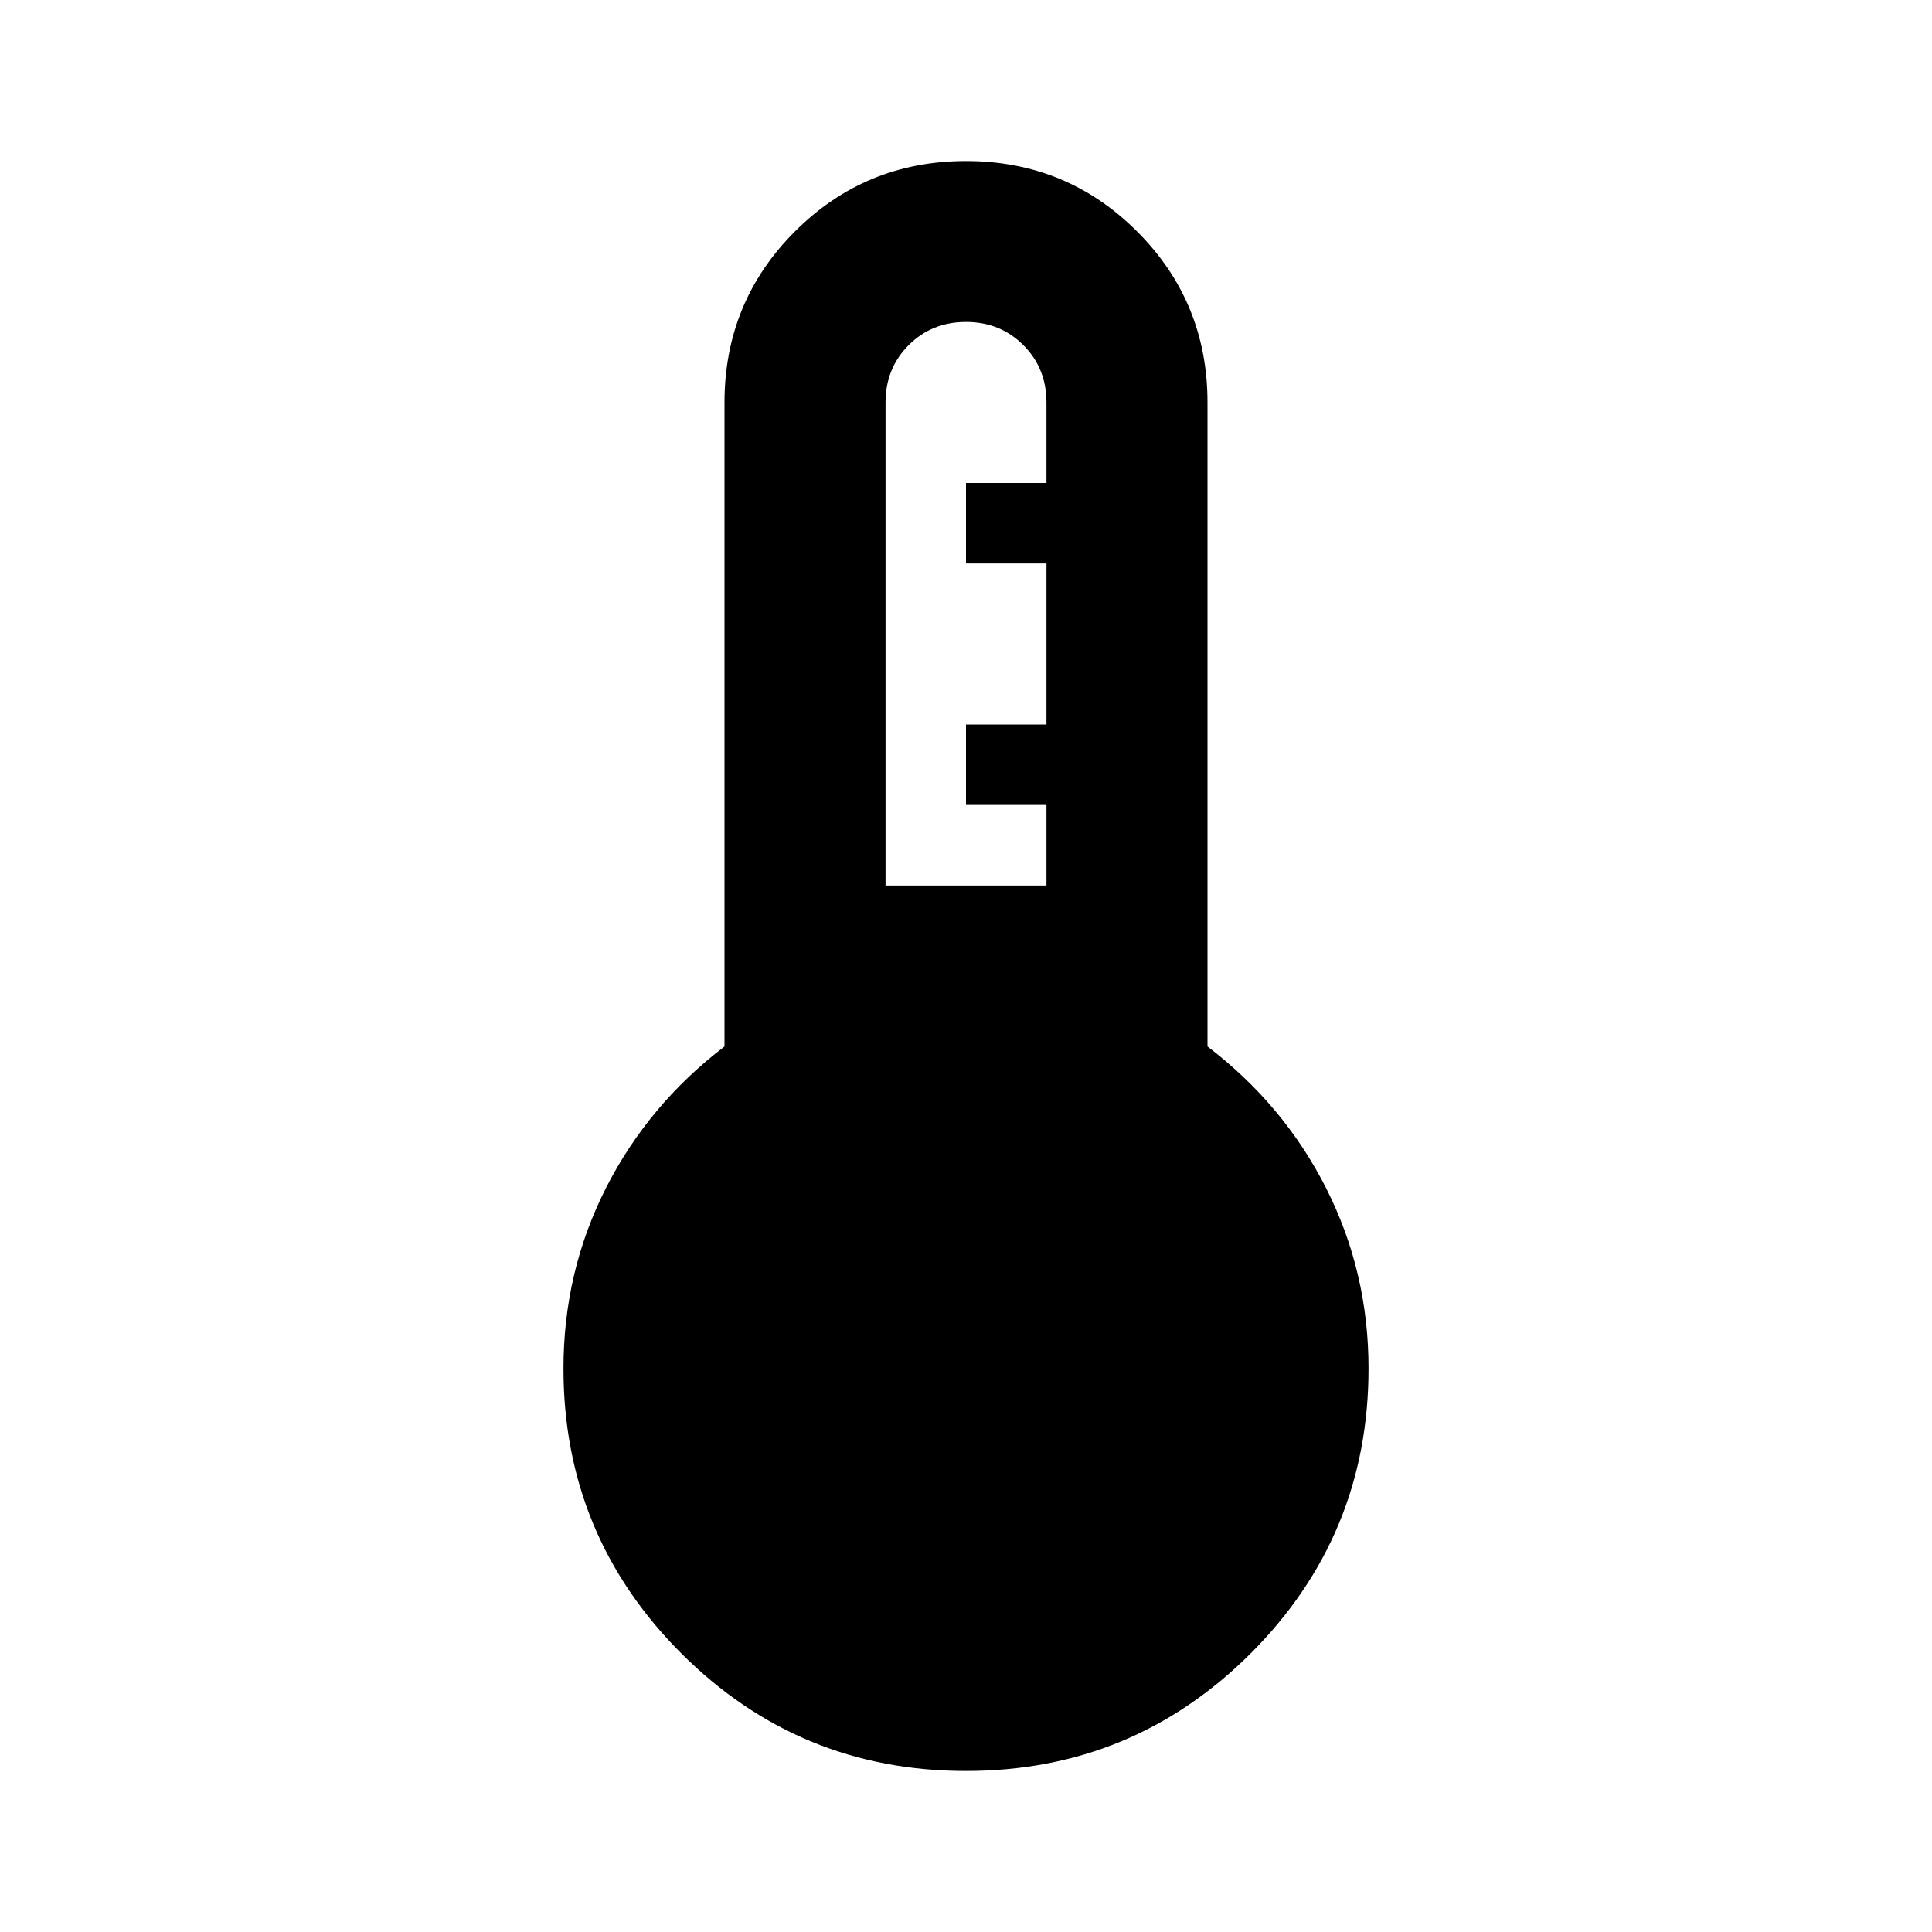
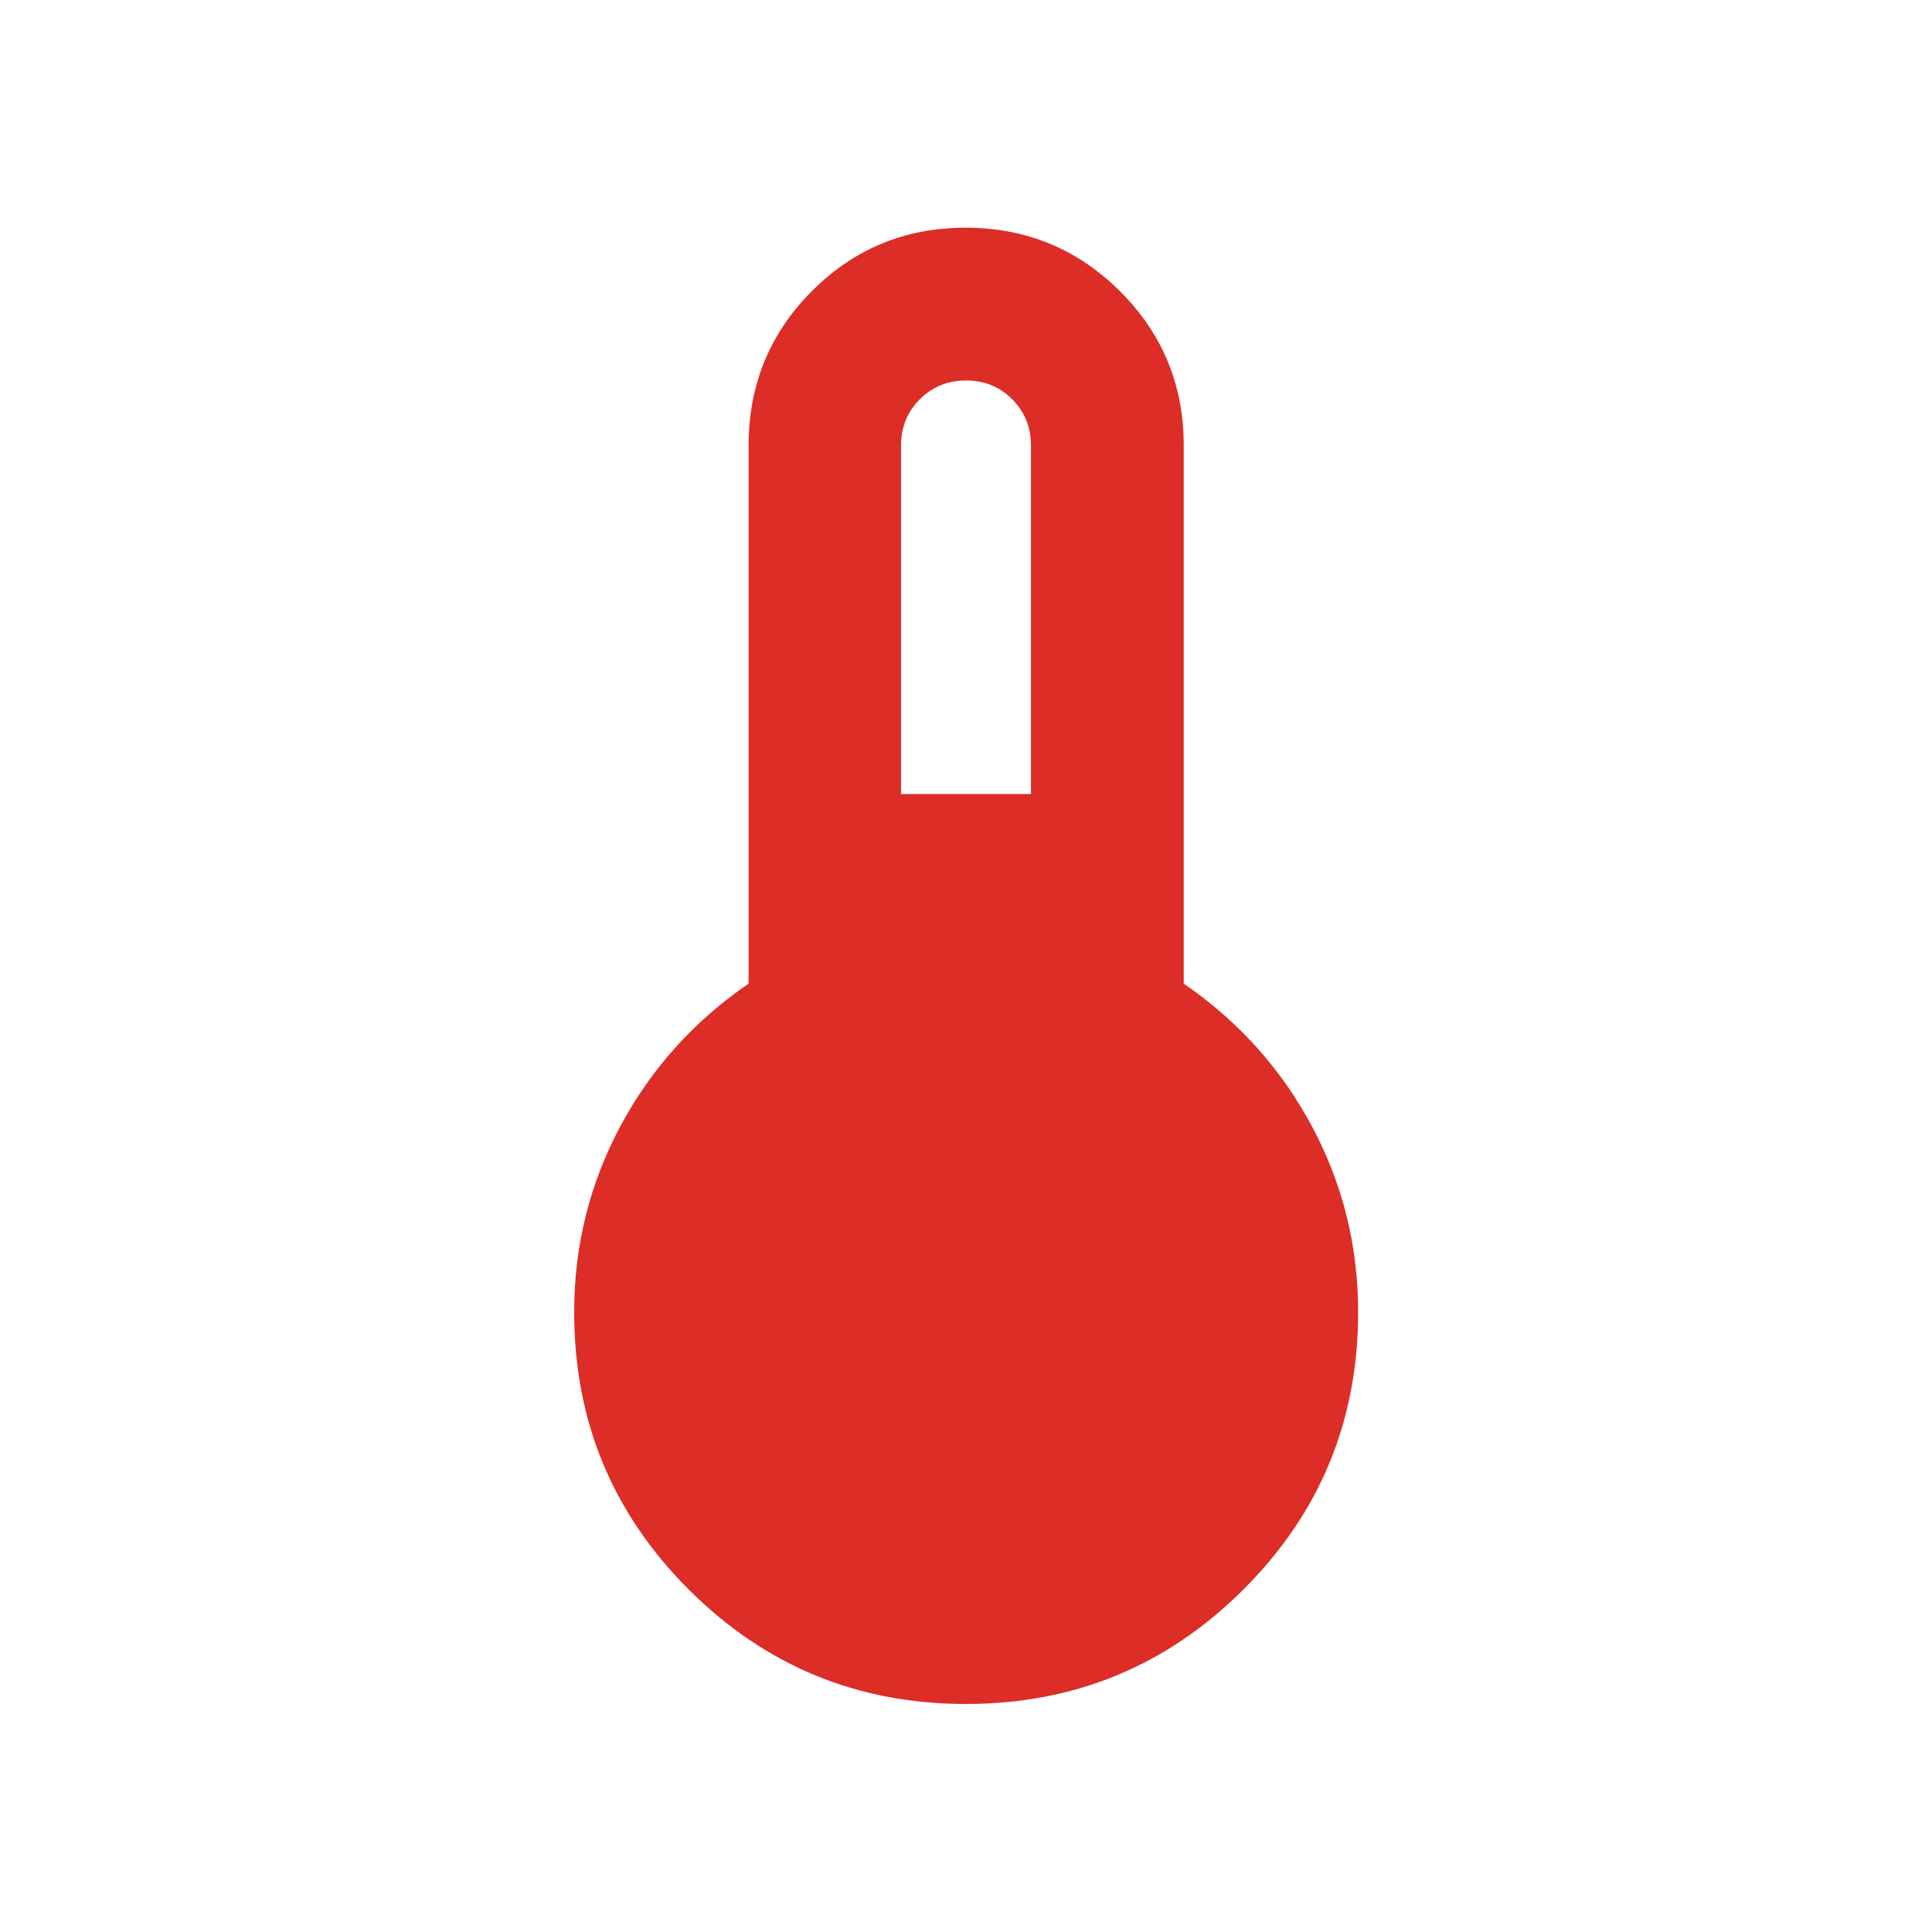
- <svg xmlns="http://www.w3.org/2000/svg" width="20" height="20" viewBox="0 0 20 20" fill="none">
-   <mask id="mask0_225_28" style="mask-type:alpha" maskUnits="userSpaceOnUse" x="0" y="0" width="20" height="20">
-     <rect width="20" height="20" fill="#D9D9D9" />
-   </mask>
-   <g mask="url(#mask0_225_28)">
-     <path d="M10 18.333C8.847 18.333 7.865 17.927 7.052 17.115C6.24 16.302 5.833 15.319 5.833 14.167C5.833 13.5 5.979 12.879 6.271 12.302C6.563 11.726 6.972 11.236 7.5 10.833V4.167C7.5 3.472 7.743 2.882 8.229 2.396C8.715 1.91 9.306 1.667 10 1.667C10.694 1.667 11.285 1.91 11.771 2.396C12.257 2.882 12.5 3.472 12.5 4.167V10.833C13.028 11.236 13.438 11.726 13.729 12.302C14.021 12.879 14.167 13.5 14.167 14.167C14.167 15.319 13.76 16.302 12.948 17.115C12.135 17.927 11.153 18.333 10 18.333ZM9.167 9.167H10.833V8.333H10V7.5H10.833V5.833H10V5H10.833V4.167C10.833 3.931 10.754 3.733 10.594 3.573C10.434 3.413 10.236 3.333 10 3.333C9.764 3.333 9.566 3.413 9.406 3.573C9.247 3.733 9.167 3.931 9.167 4.167V9.167Z" fill="black" />
-   </g>
+ <svg xmlns="http://www.w3.org/2000/svg" height="40" viewBox="0 -960 960 960" width="40">
+   <path fill="#DC2D27" d="M479.983-113.304q-80.872 0-137.775-56.89-56.903-56.89-56.903-137.806 0-49.45 22.92-92.341 22.92-42.891 63.746-70.916v-267.41q0-45.079 31.395-76.633 31.395-31.555 76.411-31.555 45.017 0 76.714 31.555 31.697 31.554 31.697 76.633v267.41q40.746 28.025 63.707 70.916 22.96 42.891 22.96 92.341 0 80.916-57 137.806-57.001 56.89-137.872 56.89Zm-32.258-452.138h64.55v-173.225q0-13.618-9.329-22.946-9.329-9.329-22.946-9.329t-22.946 9.329q-9.329 9.328-9.329 22.946v173.225Z" />
</svg>
